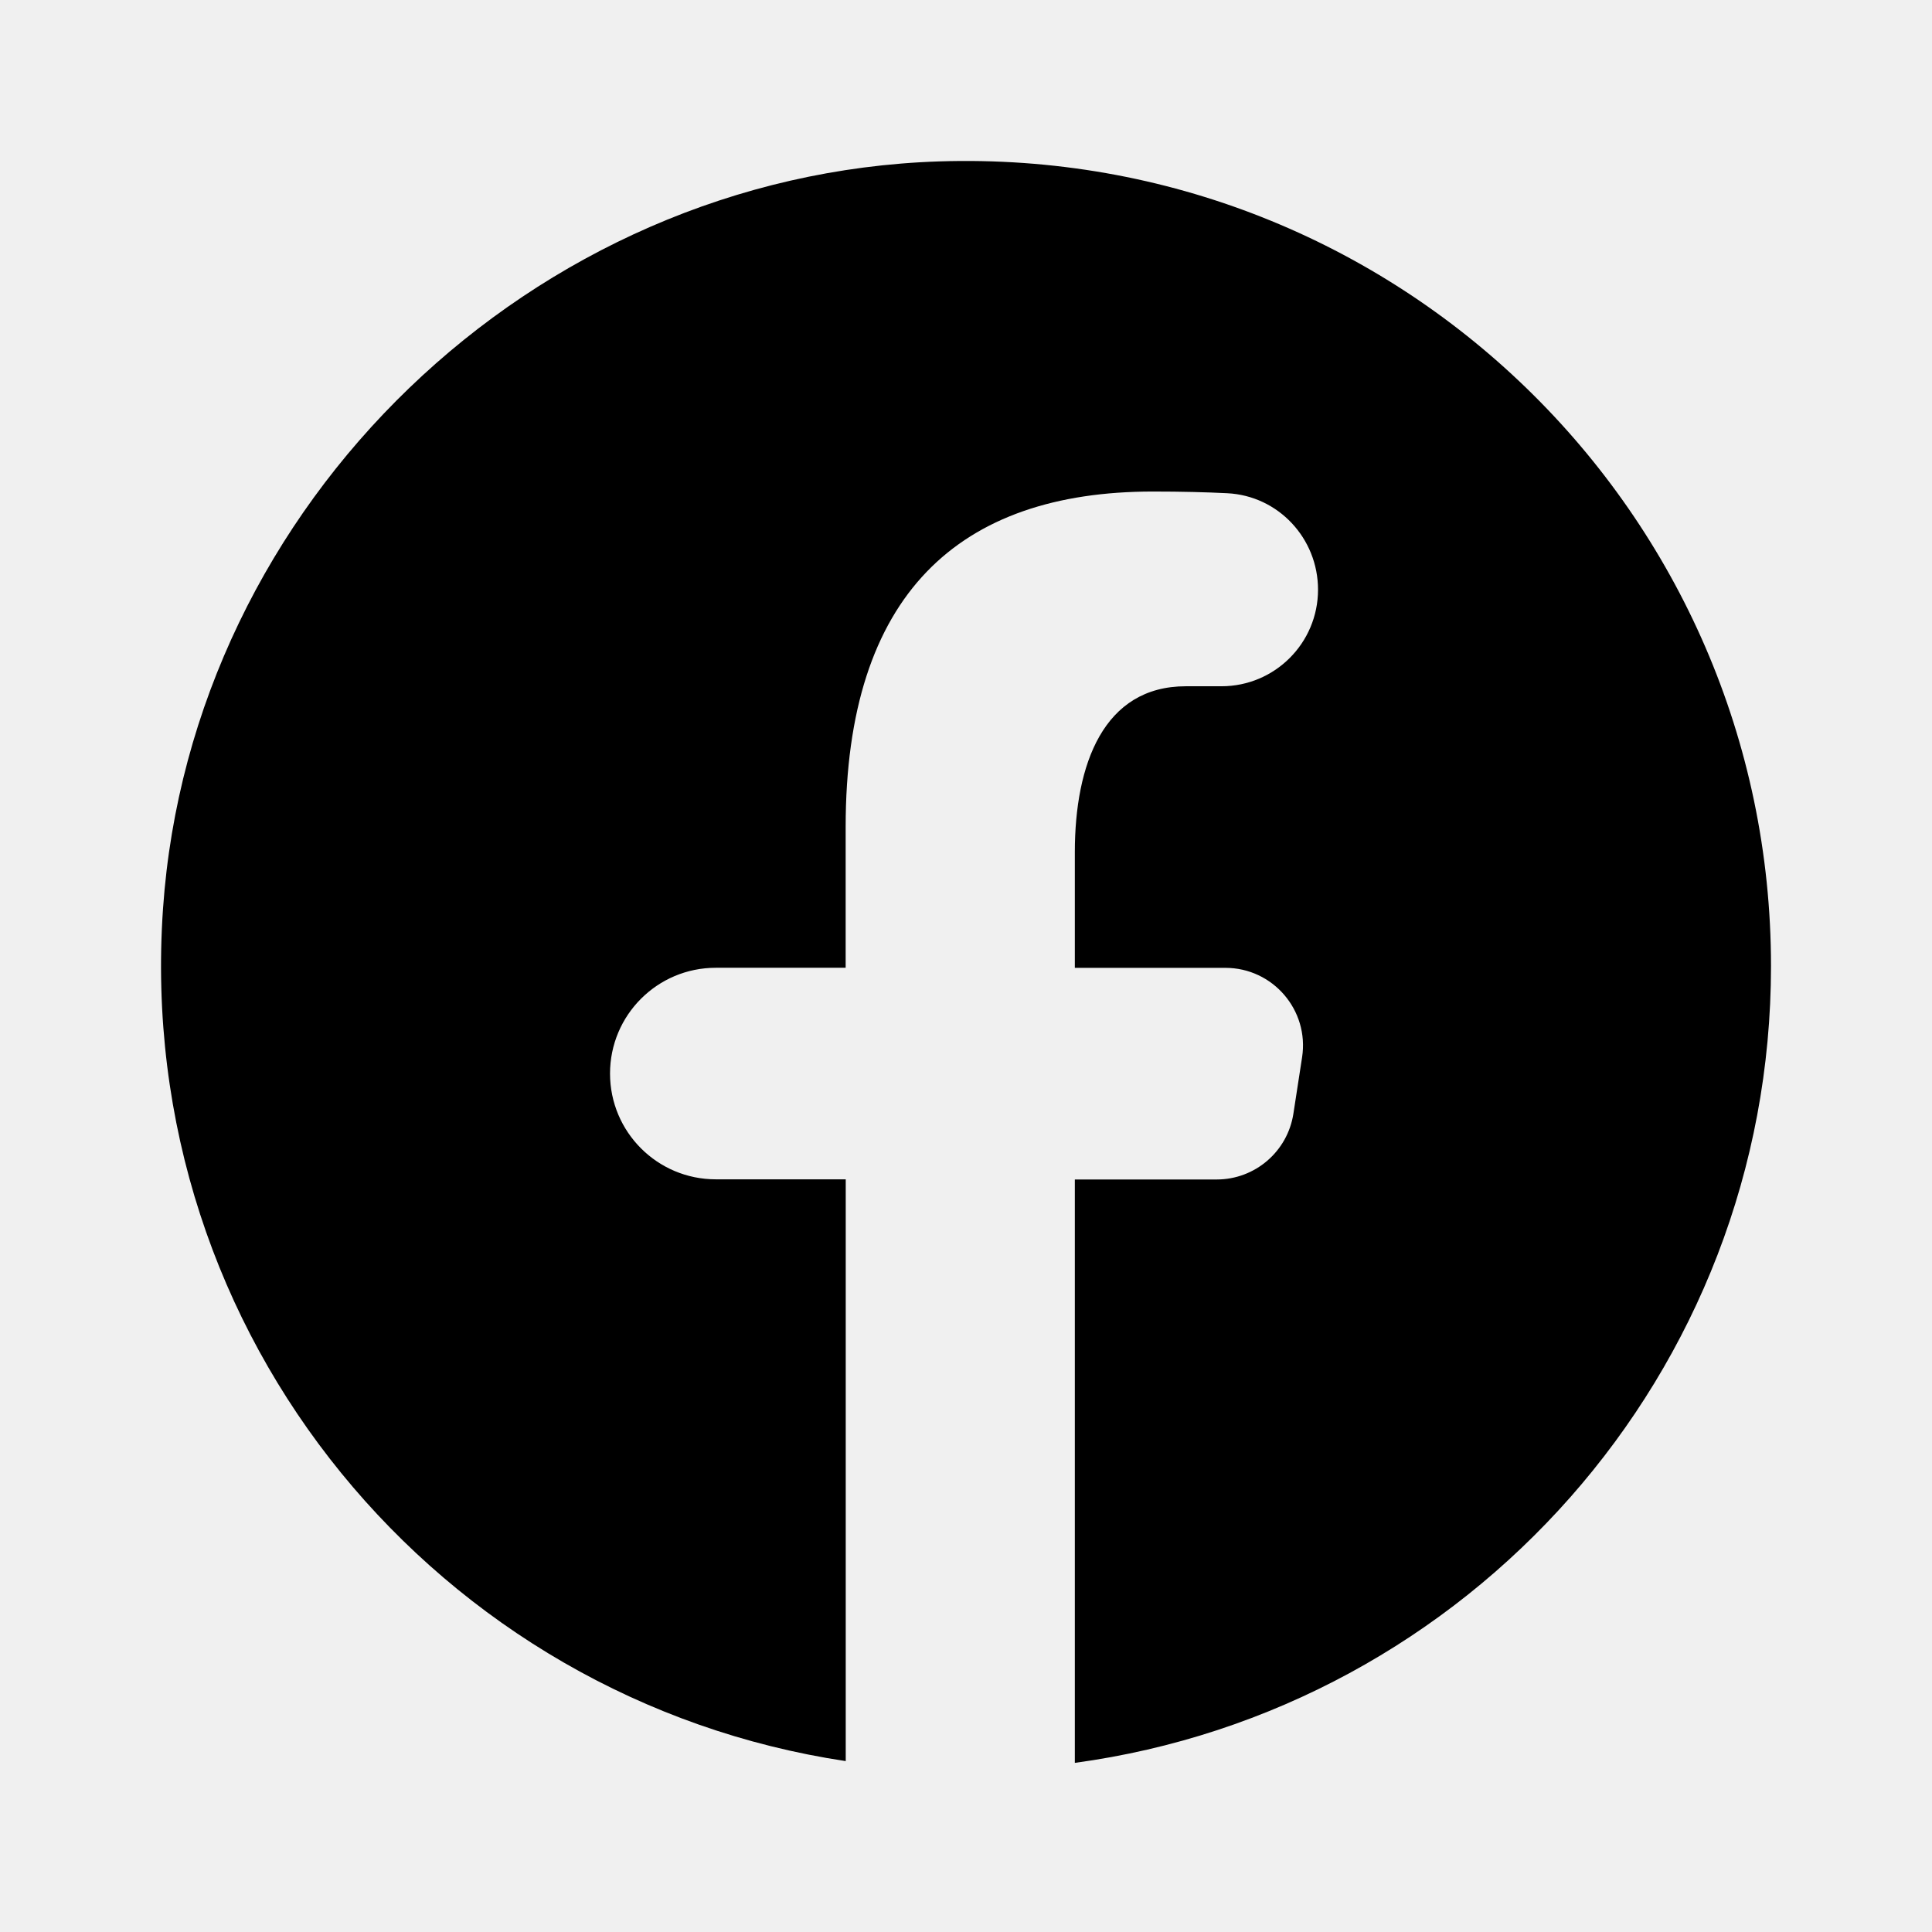
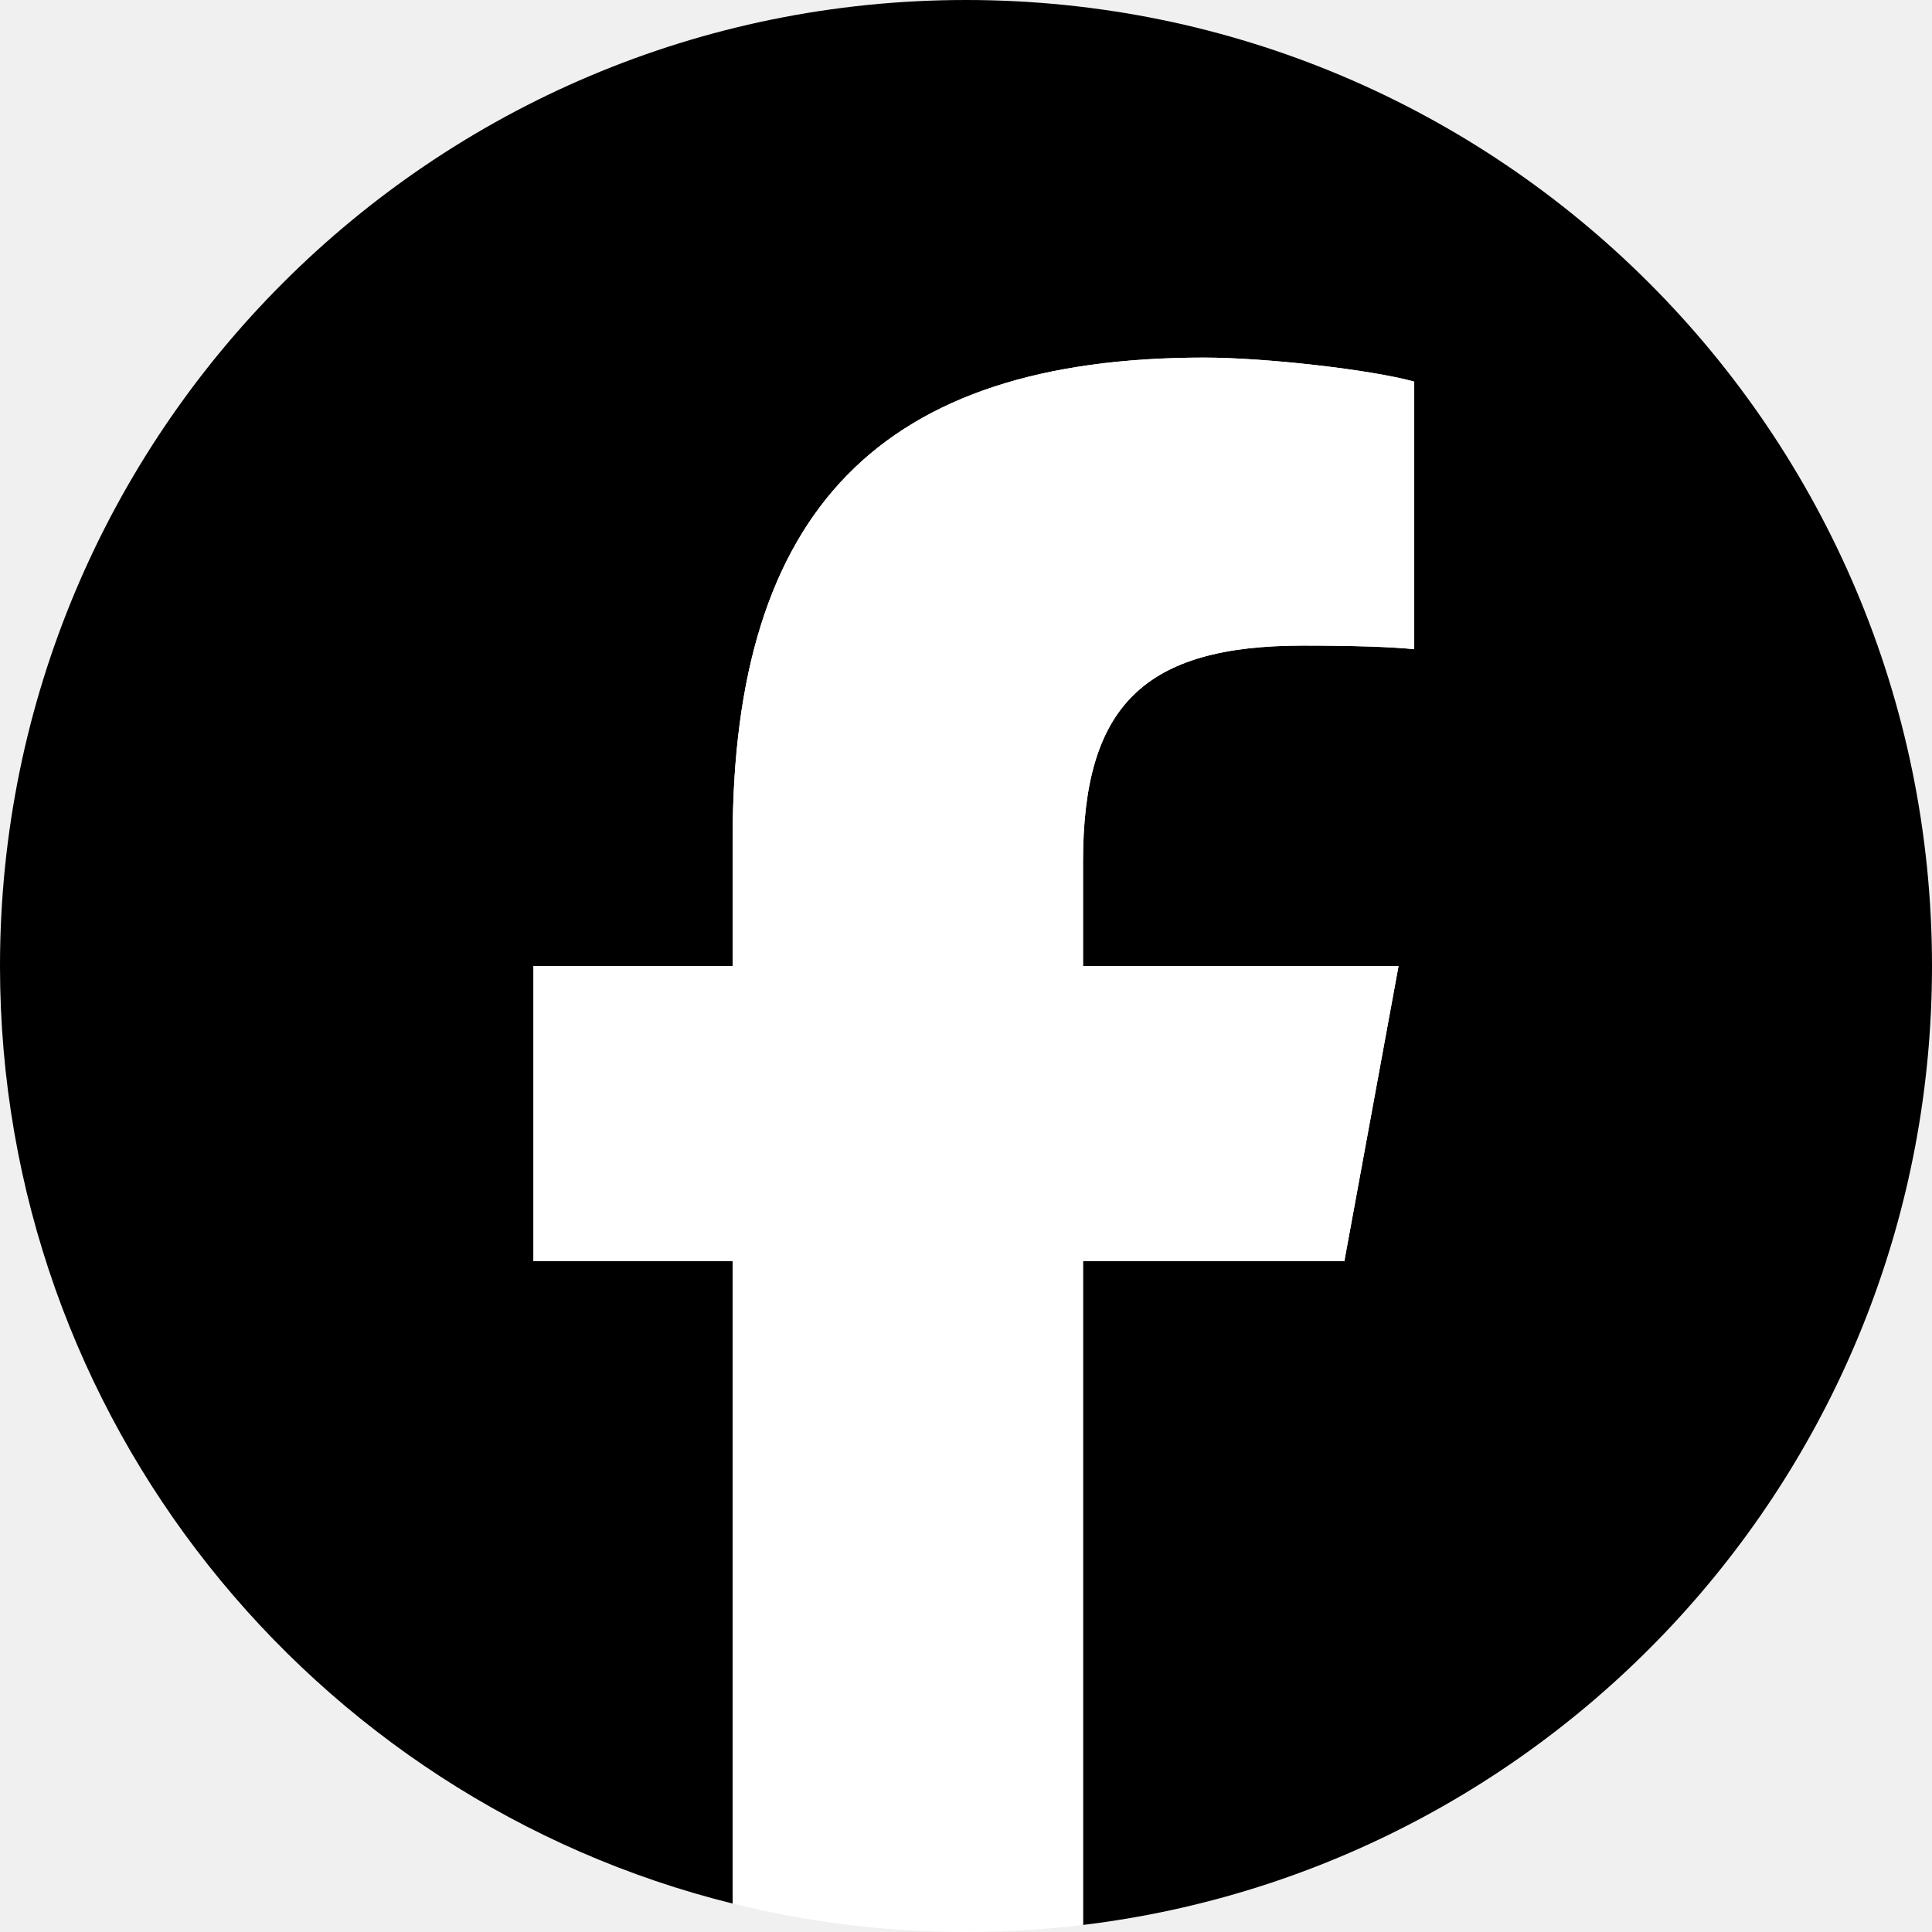
- <svg xmlns="http://www.w3.org/2000/svg" viewBox="0 0 24 24" width="48px" height="48px">
-   <path d="M11.666,2.005C6.62,2.17,2.374,6.251,2.025,11.288c-0.369,5.329,3.442,9.832,8.481,10.589V14.65H8.892 c-0.726,0-1.314-0.588-1.314-1.314v0c0-0.726,0.588-1.314,1.314-1.314h1.613v-1.749c0-2.896,1.411-4.167,3.818-4.167 c0.357,0,0.662,0.008,0.921,0.021c0.636,0.031,1.129,0.561,1.129,1.198v0c0,0.663-0.537,1.2-1.2,1.2h-0.442 c-1.022,0-1.379,0.969-1.379,2.061v1.437h1.87c0.591,0,1.043,0.527,0.953,1.111l-0.108,0.701c-0.073,0.47-0.477,0.817-0.953,0.817 h-1.762v7.247C18.235,21.236,22,17.062,22,12C22,6.366,17.341,1.821,11.666,2.005z" />
+ <svg xmlns="http://www.w3.org/2000/svg" shape-rendering="geometricPrecision" text-rendering="geometricPrecision" image-rendering="optimizeQuality" fill-rule="evenodd" clip-rule="evenodd" viewBox="0 0 509 509">
+   <g fill-rule="nonzero">
+     <path fill="#000000" d="M509 254.5C509 113.94 395.06 0 254.5 0S0 113.94 0 254.5C0 373.86 82.17 474 193.02 501.51V332.27h-52.48V254.5h52.48v-33.51c0-86.63 39.2-126.78 124.24-126.78 16.13 0 43.95 3.17 55.33 6.33v70.5c-6.01-.63-16.44-.95-29.4-.95-41.73 0-57.86 15.81-57.86 56.91v27.5h83.13l-14.28 77.77h-68.85v174.87C411.35 491.92 509 384.62 509 254.5z" />
+     <path fill="#fff" d="M354.18 332.27l14.28-77.77h-83.13V227c0-41.1 16.13-56.91 57.86-56.91 12.96 0 23.39.32 29.4.95v-70.5c-11.38-3.16-39.2-6.33-55.33-6.33-85.04 0-124.24 40.16-124.24 126.78v33.51h-52.48v77.77h52.48v169.24c19.69 4.88 40.28 7.49 61.48 7.49 10.44 0 20.72-.64 30.83-1.86V332.27h68.85z" />
+   </g>
</svg>
